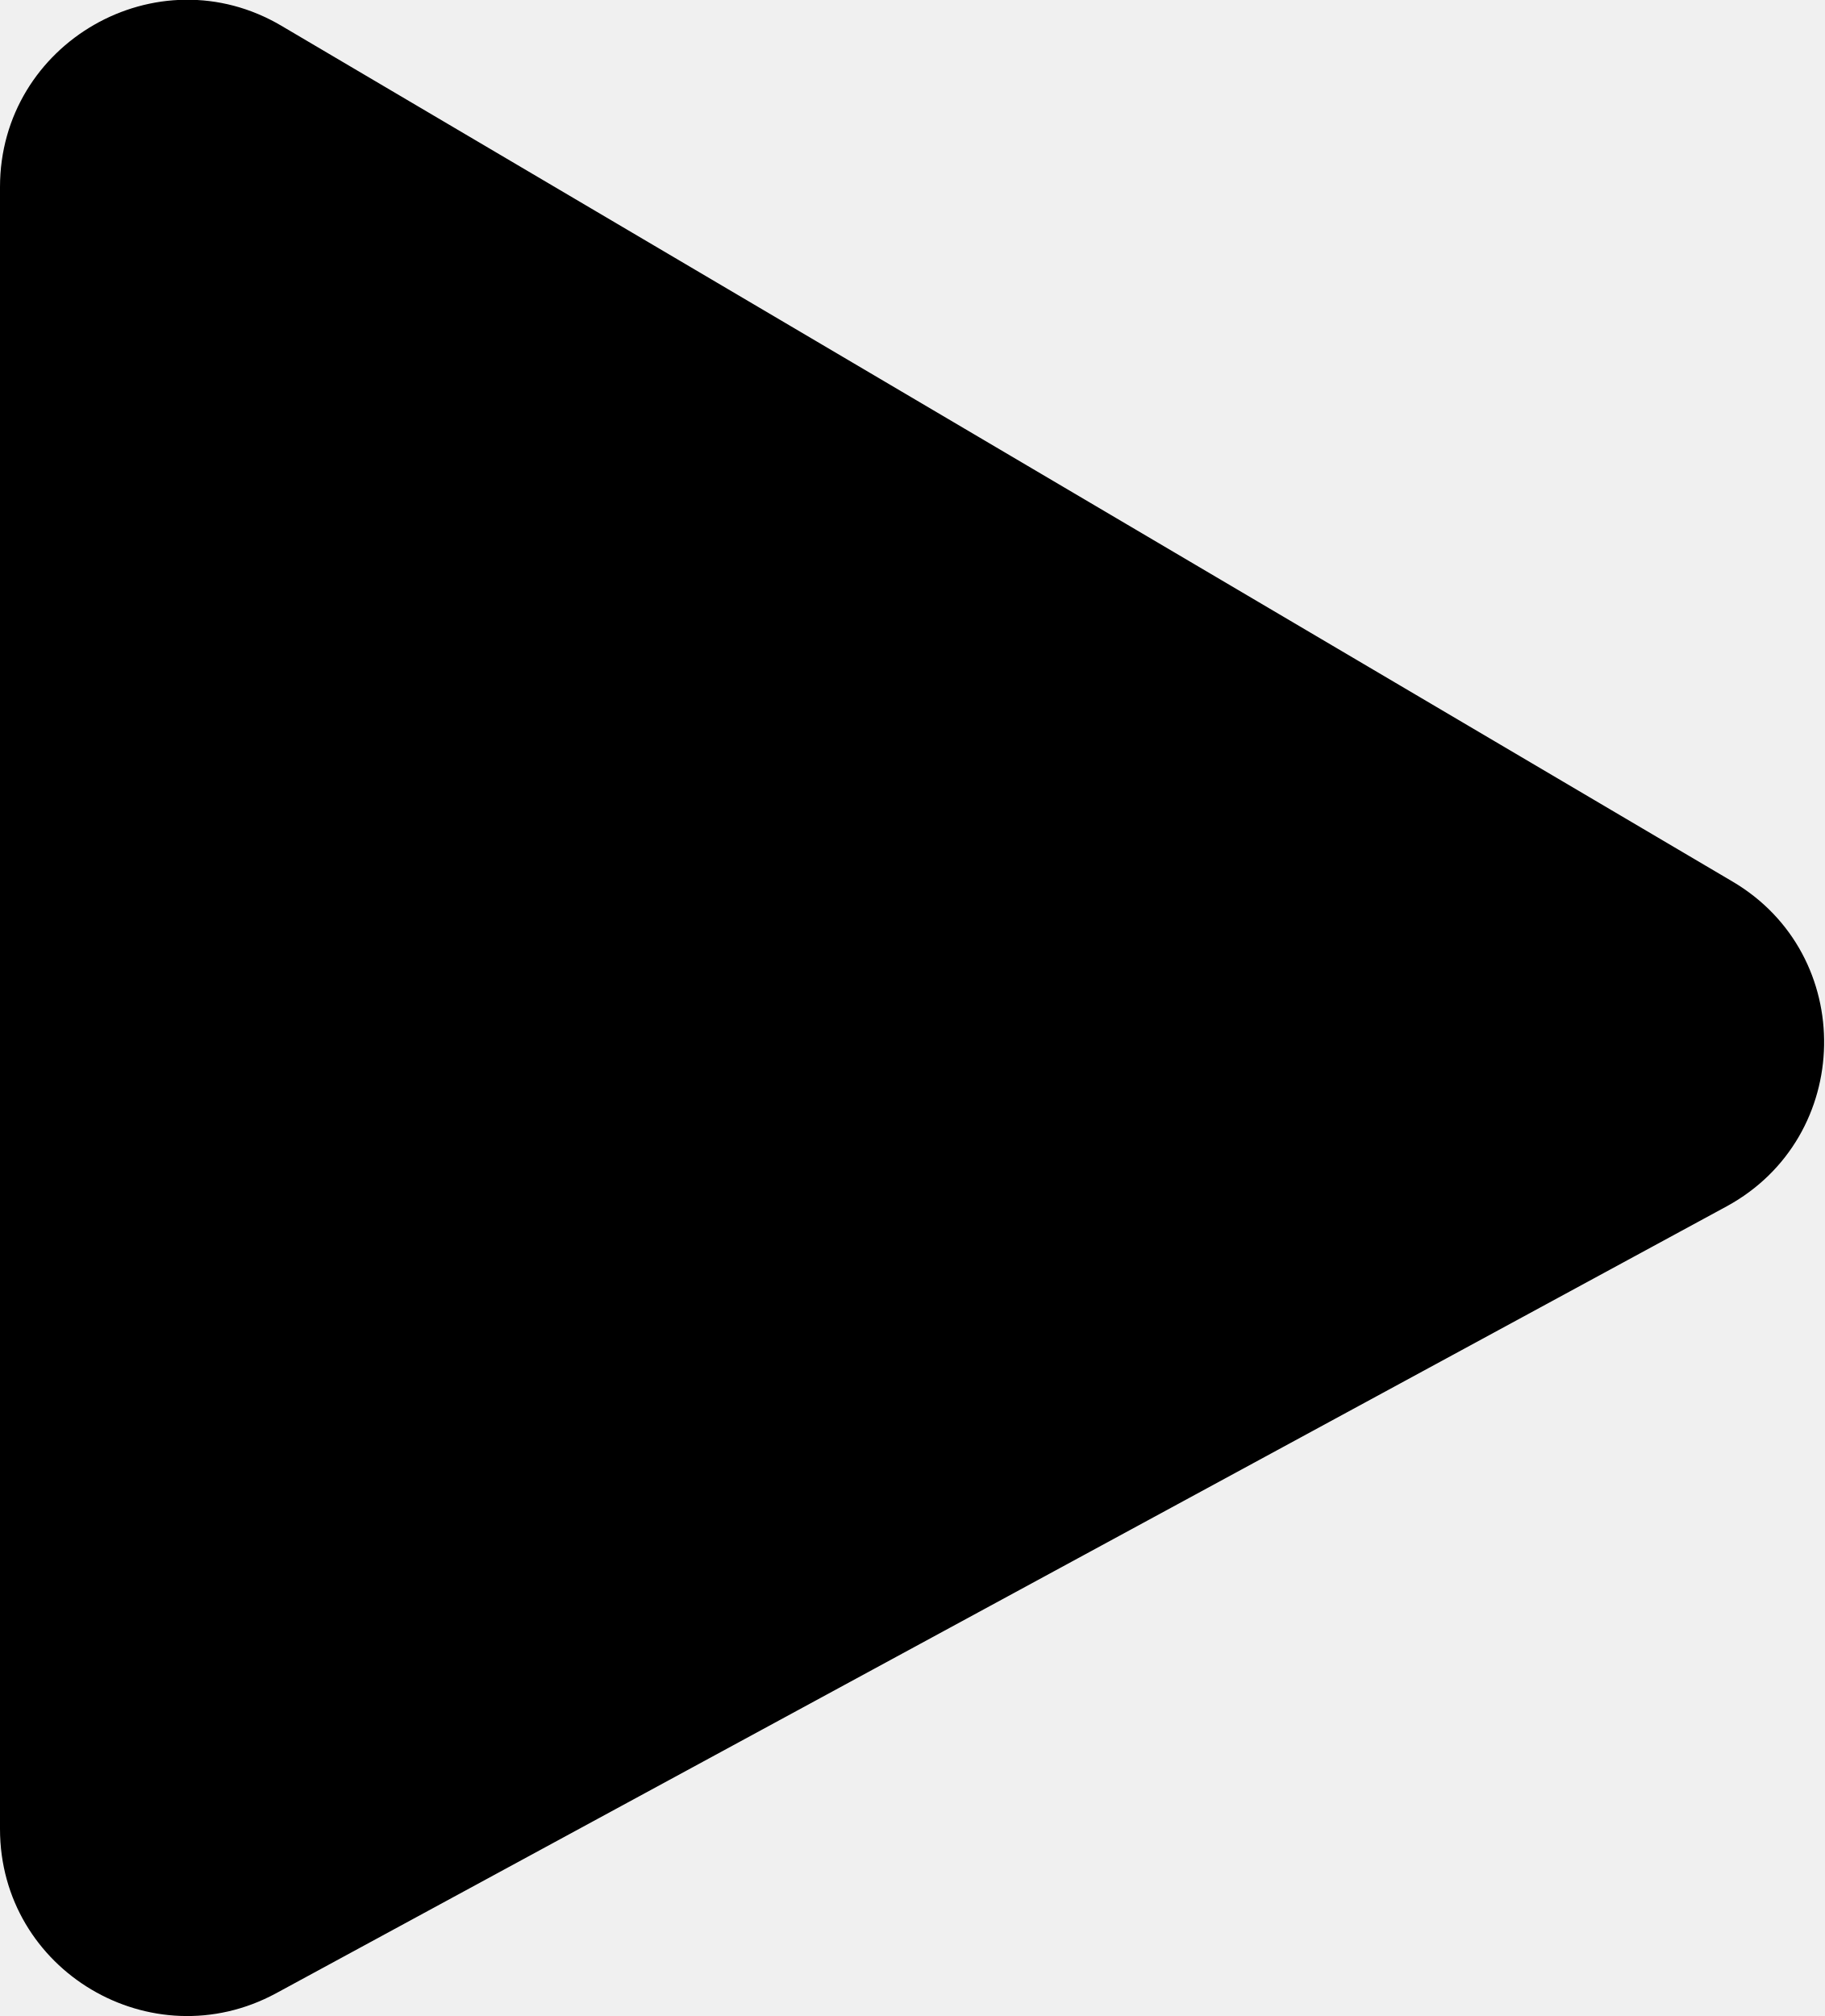
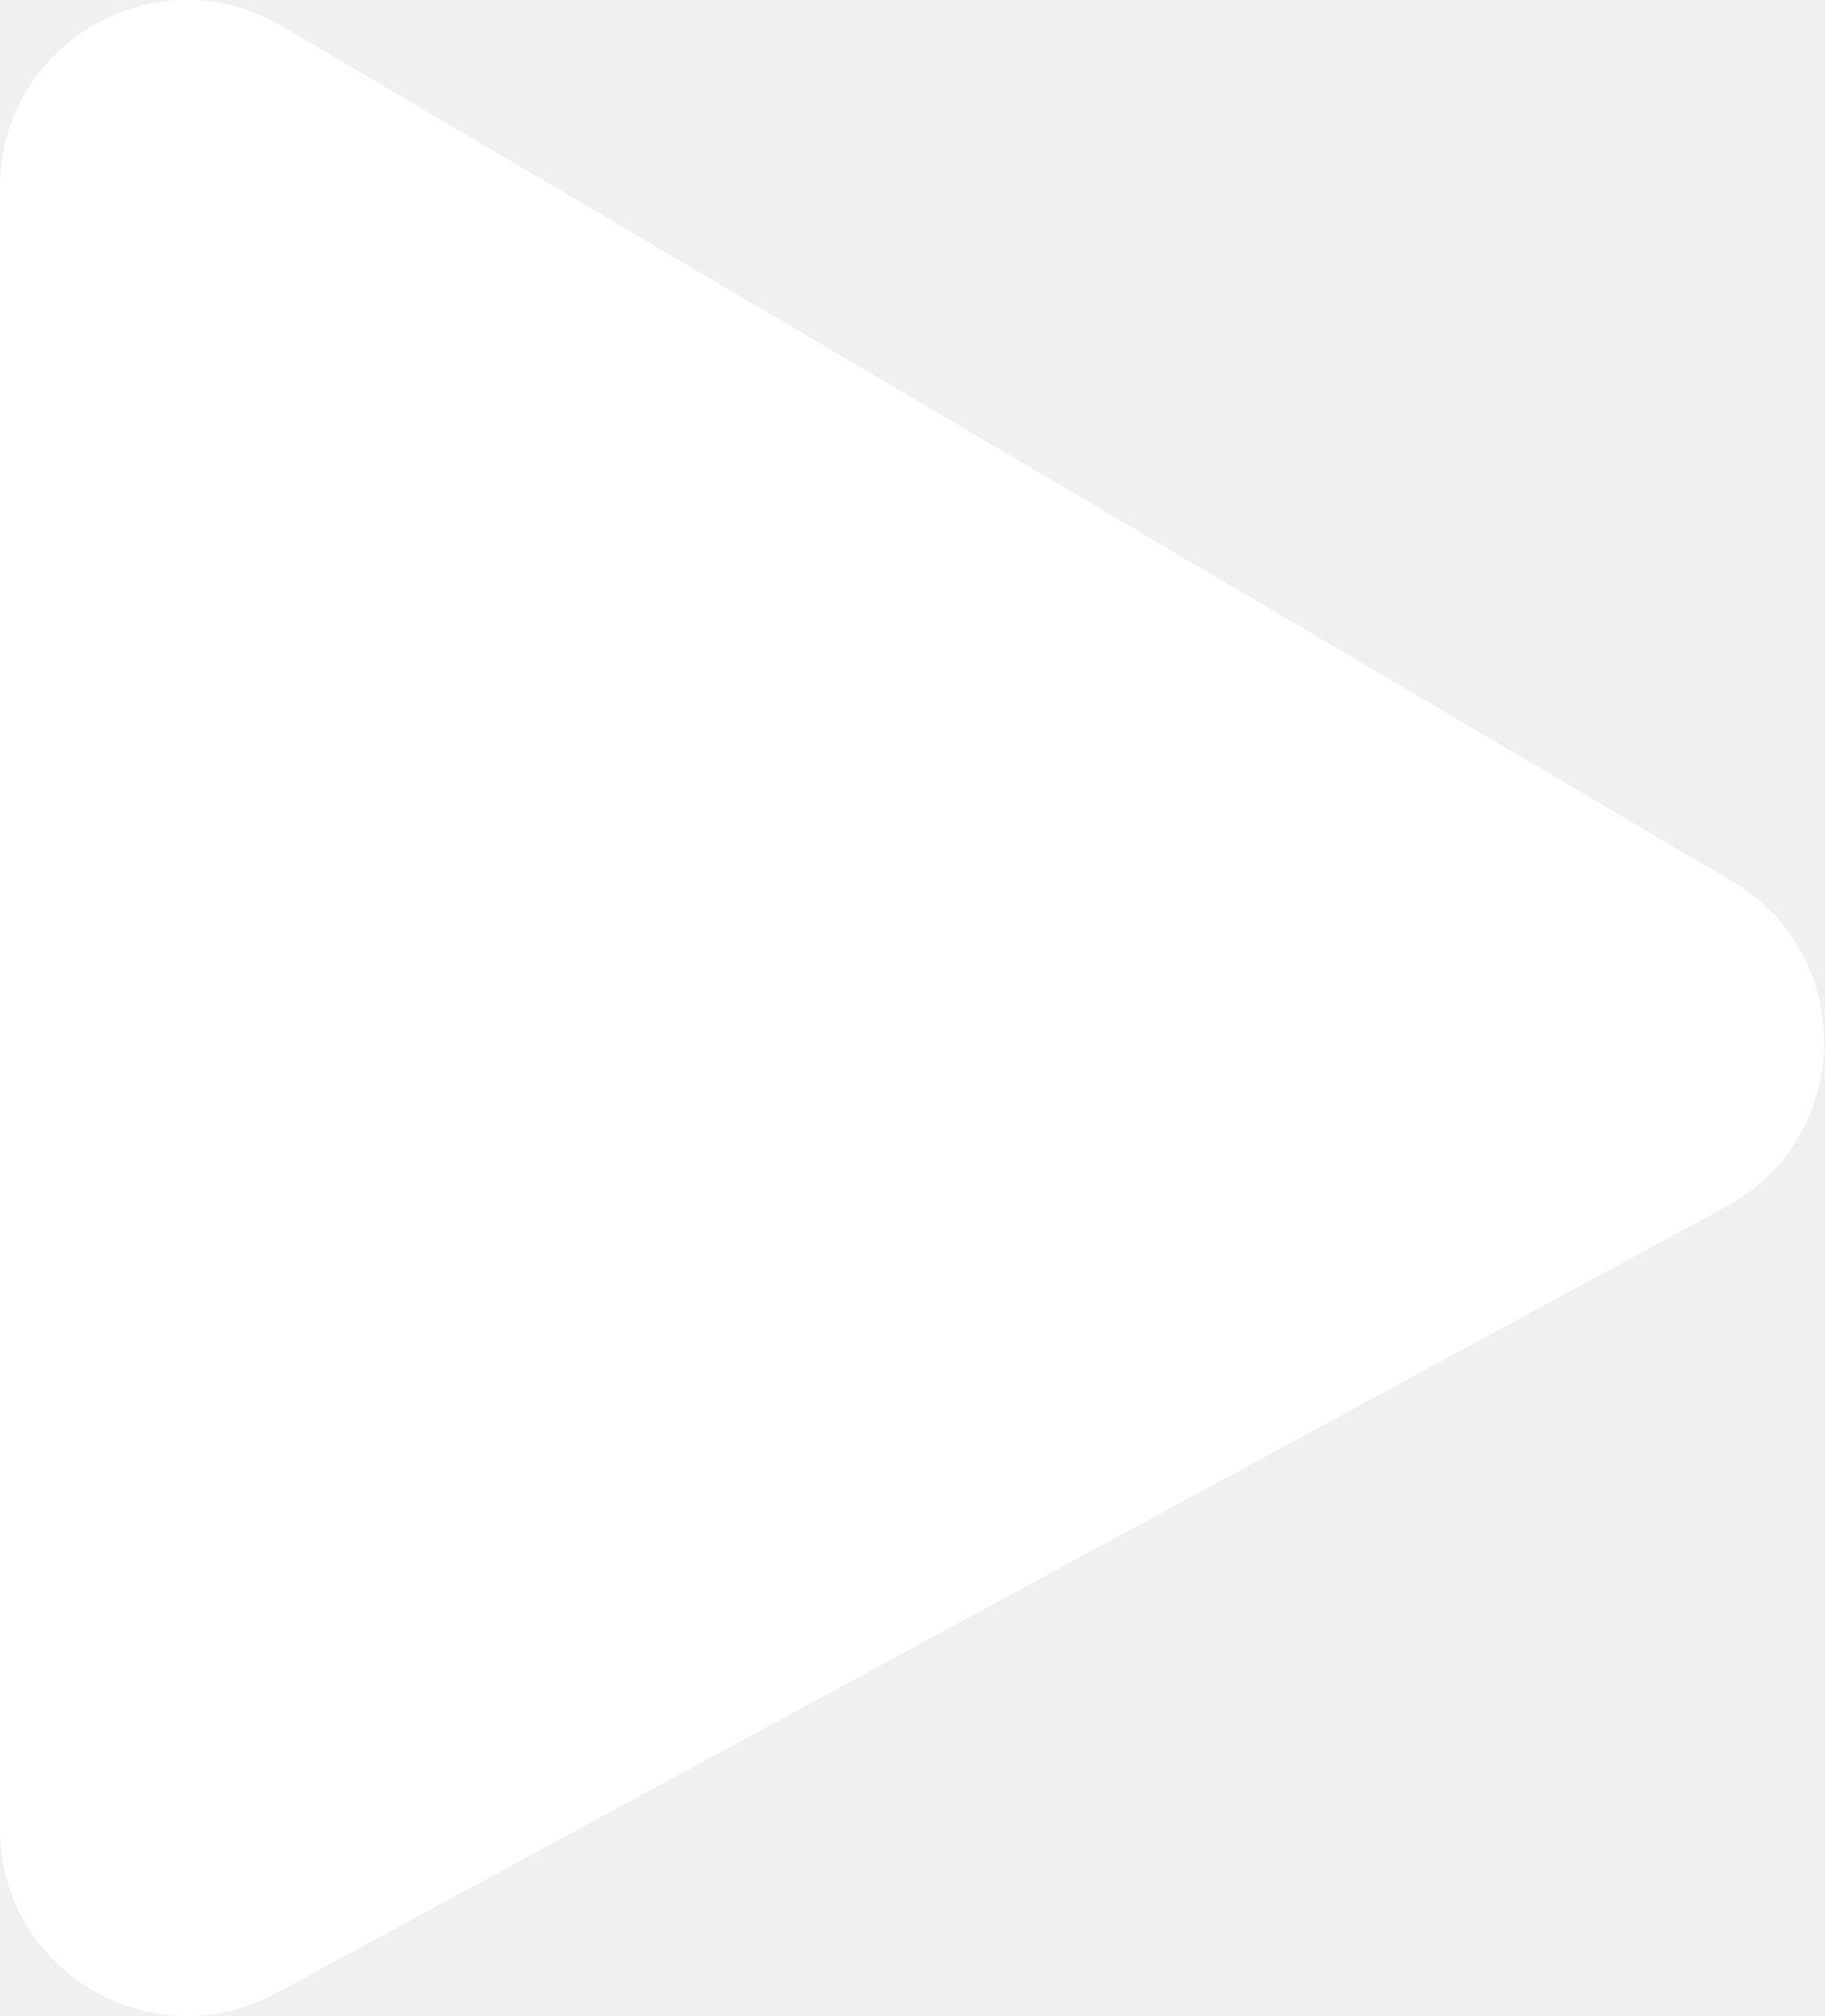
<svg xmlns="http://www.w3.org/2000/svg" id="uuid-58a81a87-af5a-483c-84ca-6d493e593a61" data-name="Capa 2" viewBox="0 0 22.62 25">
  <g id="uuid-090097a1-a4d8-4a3d-89e1-e13dc60ea432" data-name="Capa 1">
-     <path d="m0,2.32v20.36c0,1.76,1.88,2.87,3.42,2.04l17.99-9.76c1.58-.86,1.62-3.12.07-4.03L3.49.32C1.95-.59,0,.53,0,2.32Z" style="stroke-width: 0px;" />
+     <path d="m0,2.32v20.36c0,1.76,1.88,2.87,3.42,2.04l17.99-9.76c1.58-.86,1.62-3.12.07-4.03L3.49.32C1.95-.59,0,.53,0,2.32Z" style="fill:#fff;stroke-width: 0px;" />
  </g>
</svg>
